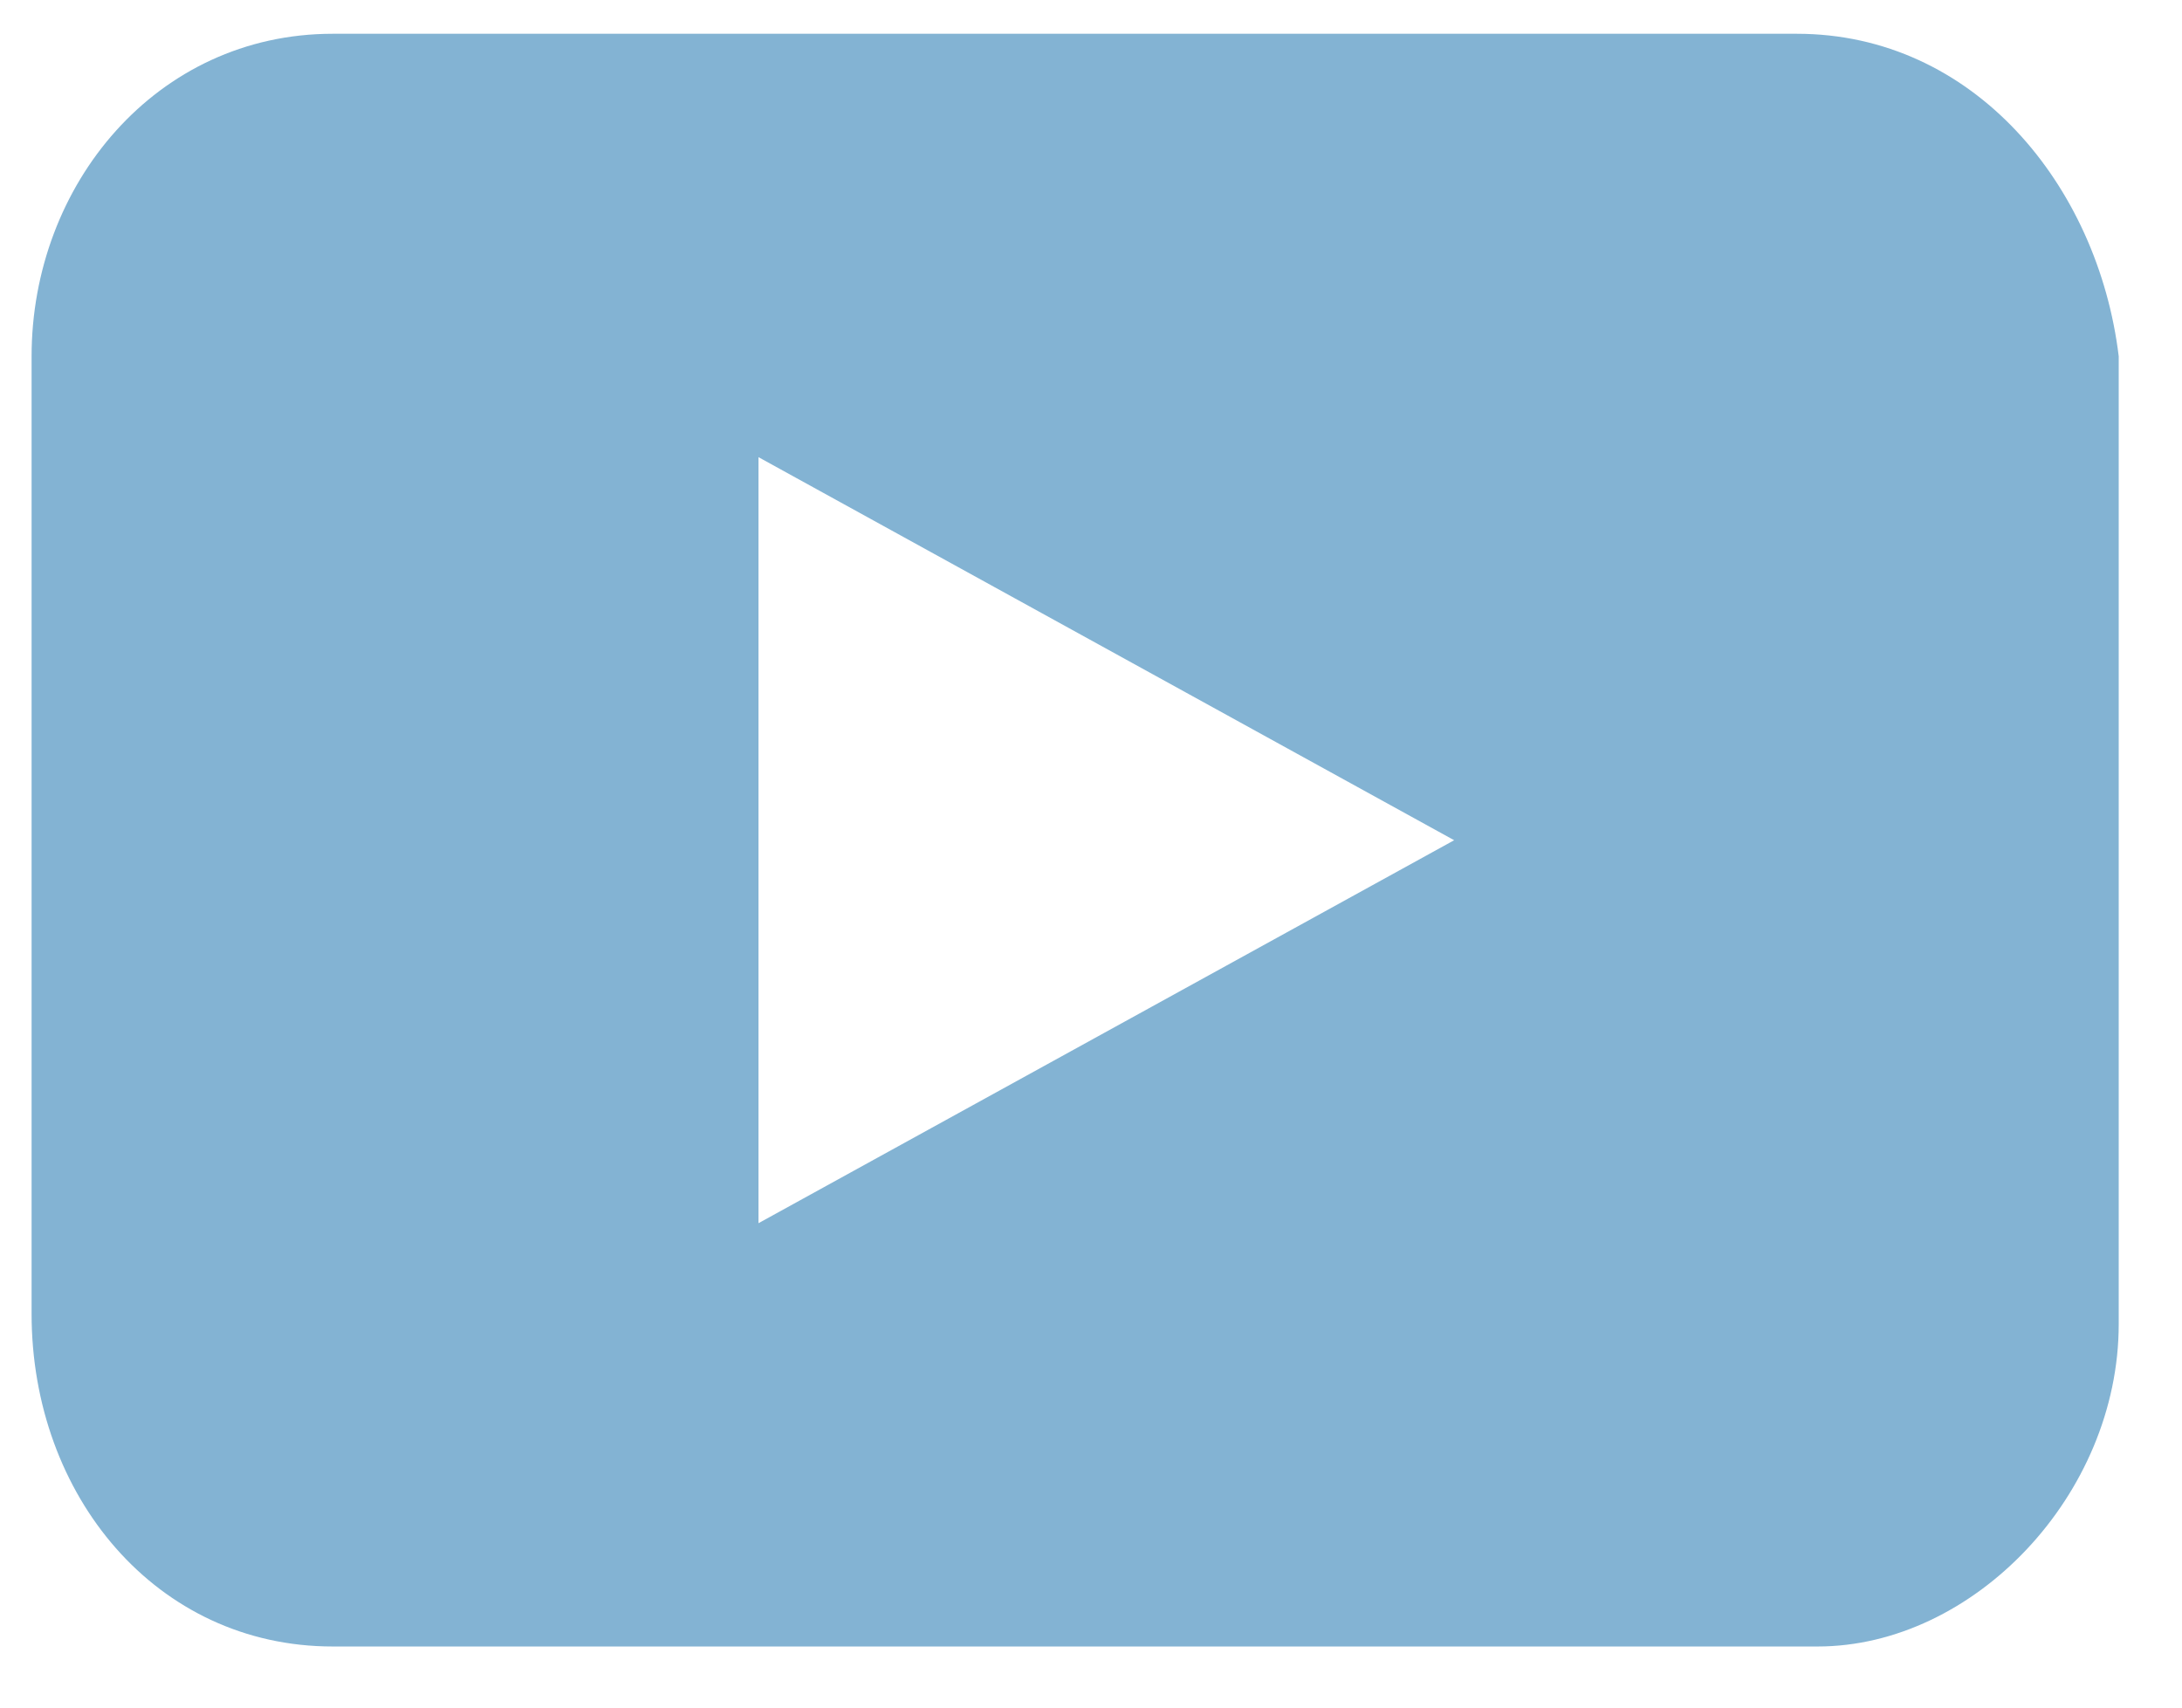
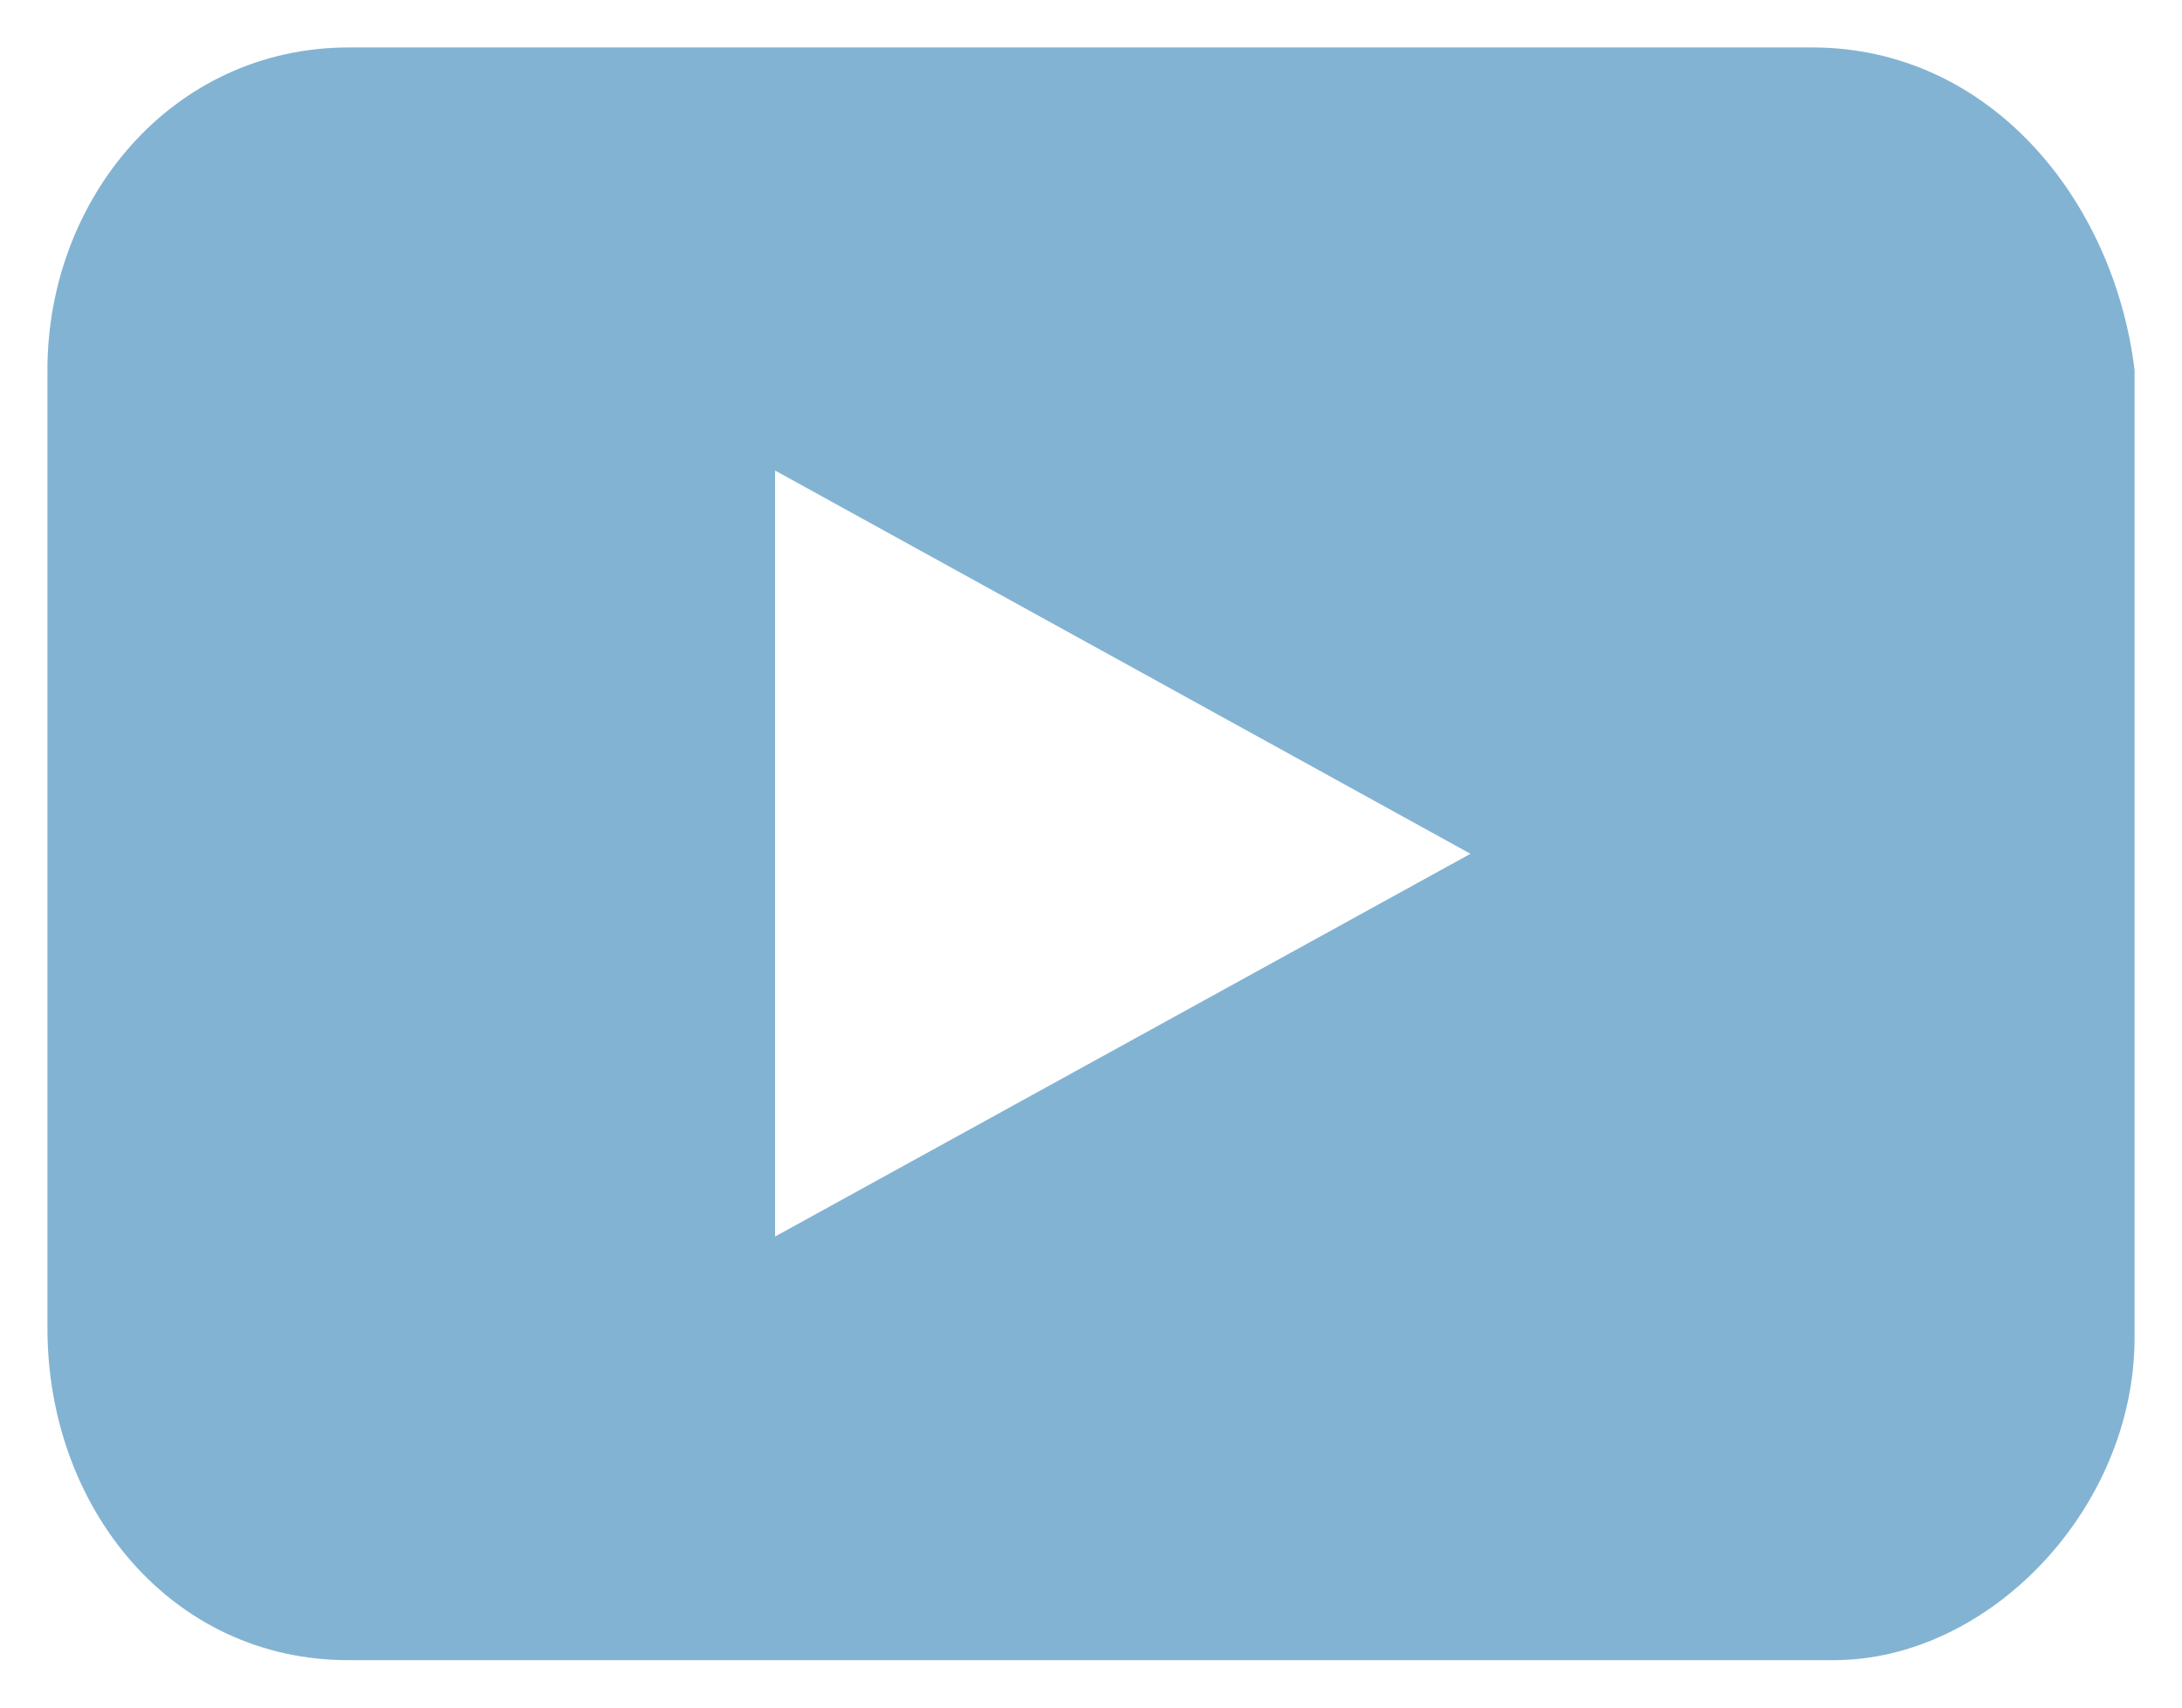
<svg xmlns="http://www.w3.org/2000/svg" width="23" height="18" fill="none">
-   <path fill="#83B3D3" d="M18.94.356H3.507c-1.861 0-3.174 1.594-3.174 3.4v10.094c0 1.913 1.313 3.506 3.174 3.506h15.652c1.642 0 3.174-1.594 3.174-3.4v-10.2c-.219-1.806-1.532-3.4-3.393-3.4ZM7.995 12.894v-8.075l7.333 4.038-7.333 4.037Z" />
+   <path fill="#83B3D3" d="M19.1.5H3.68C1.81.5.5 2.1.5 3.9V14c0 1.9 1.31 3.5 3.17 3.5h15.66c1.64 0 3.17-1.6 3.17-3.4V3.9C22.28 2.1 20.97.5 19.1.5ZM8.17 13.04V4.96L15.5 9l-7.34 4.04Z" />
</svg>
